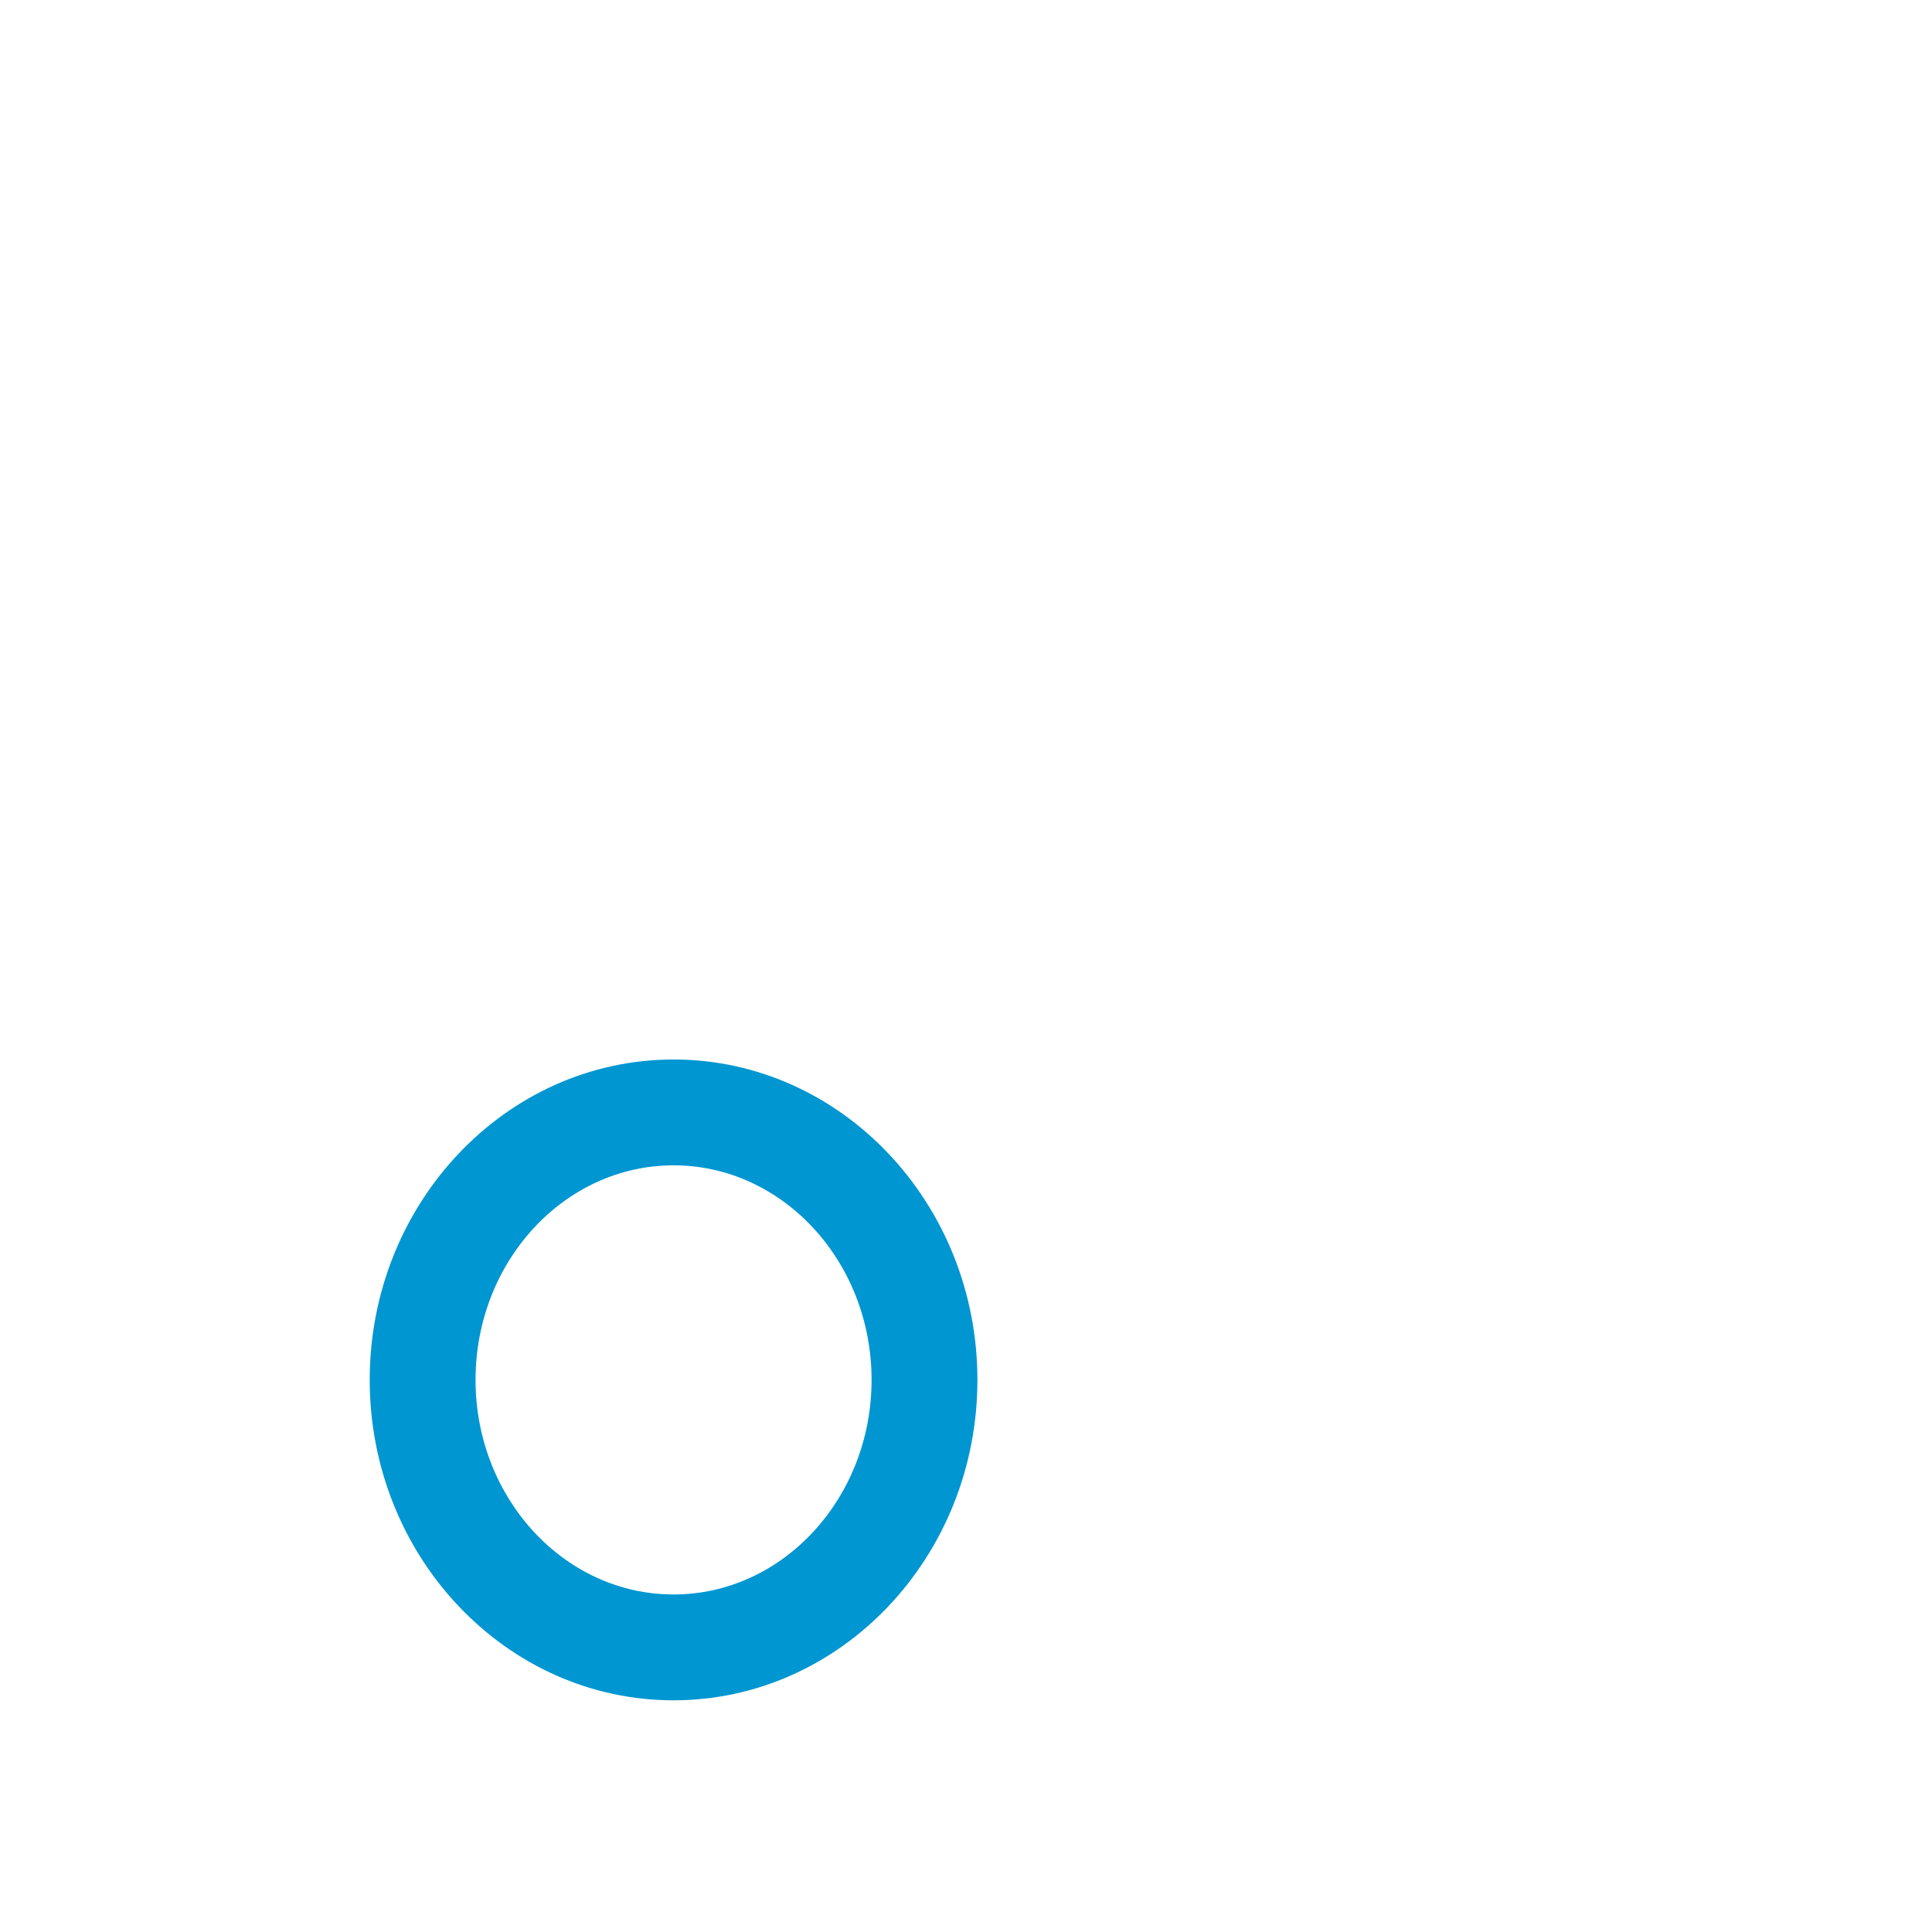
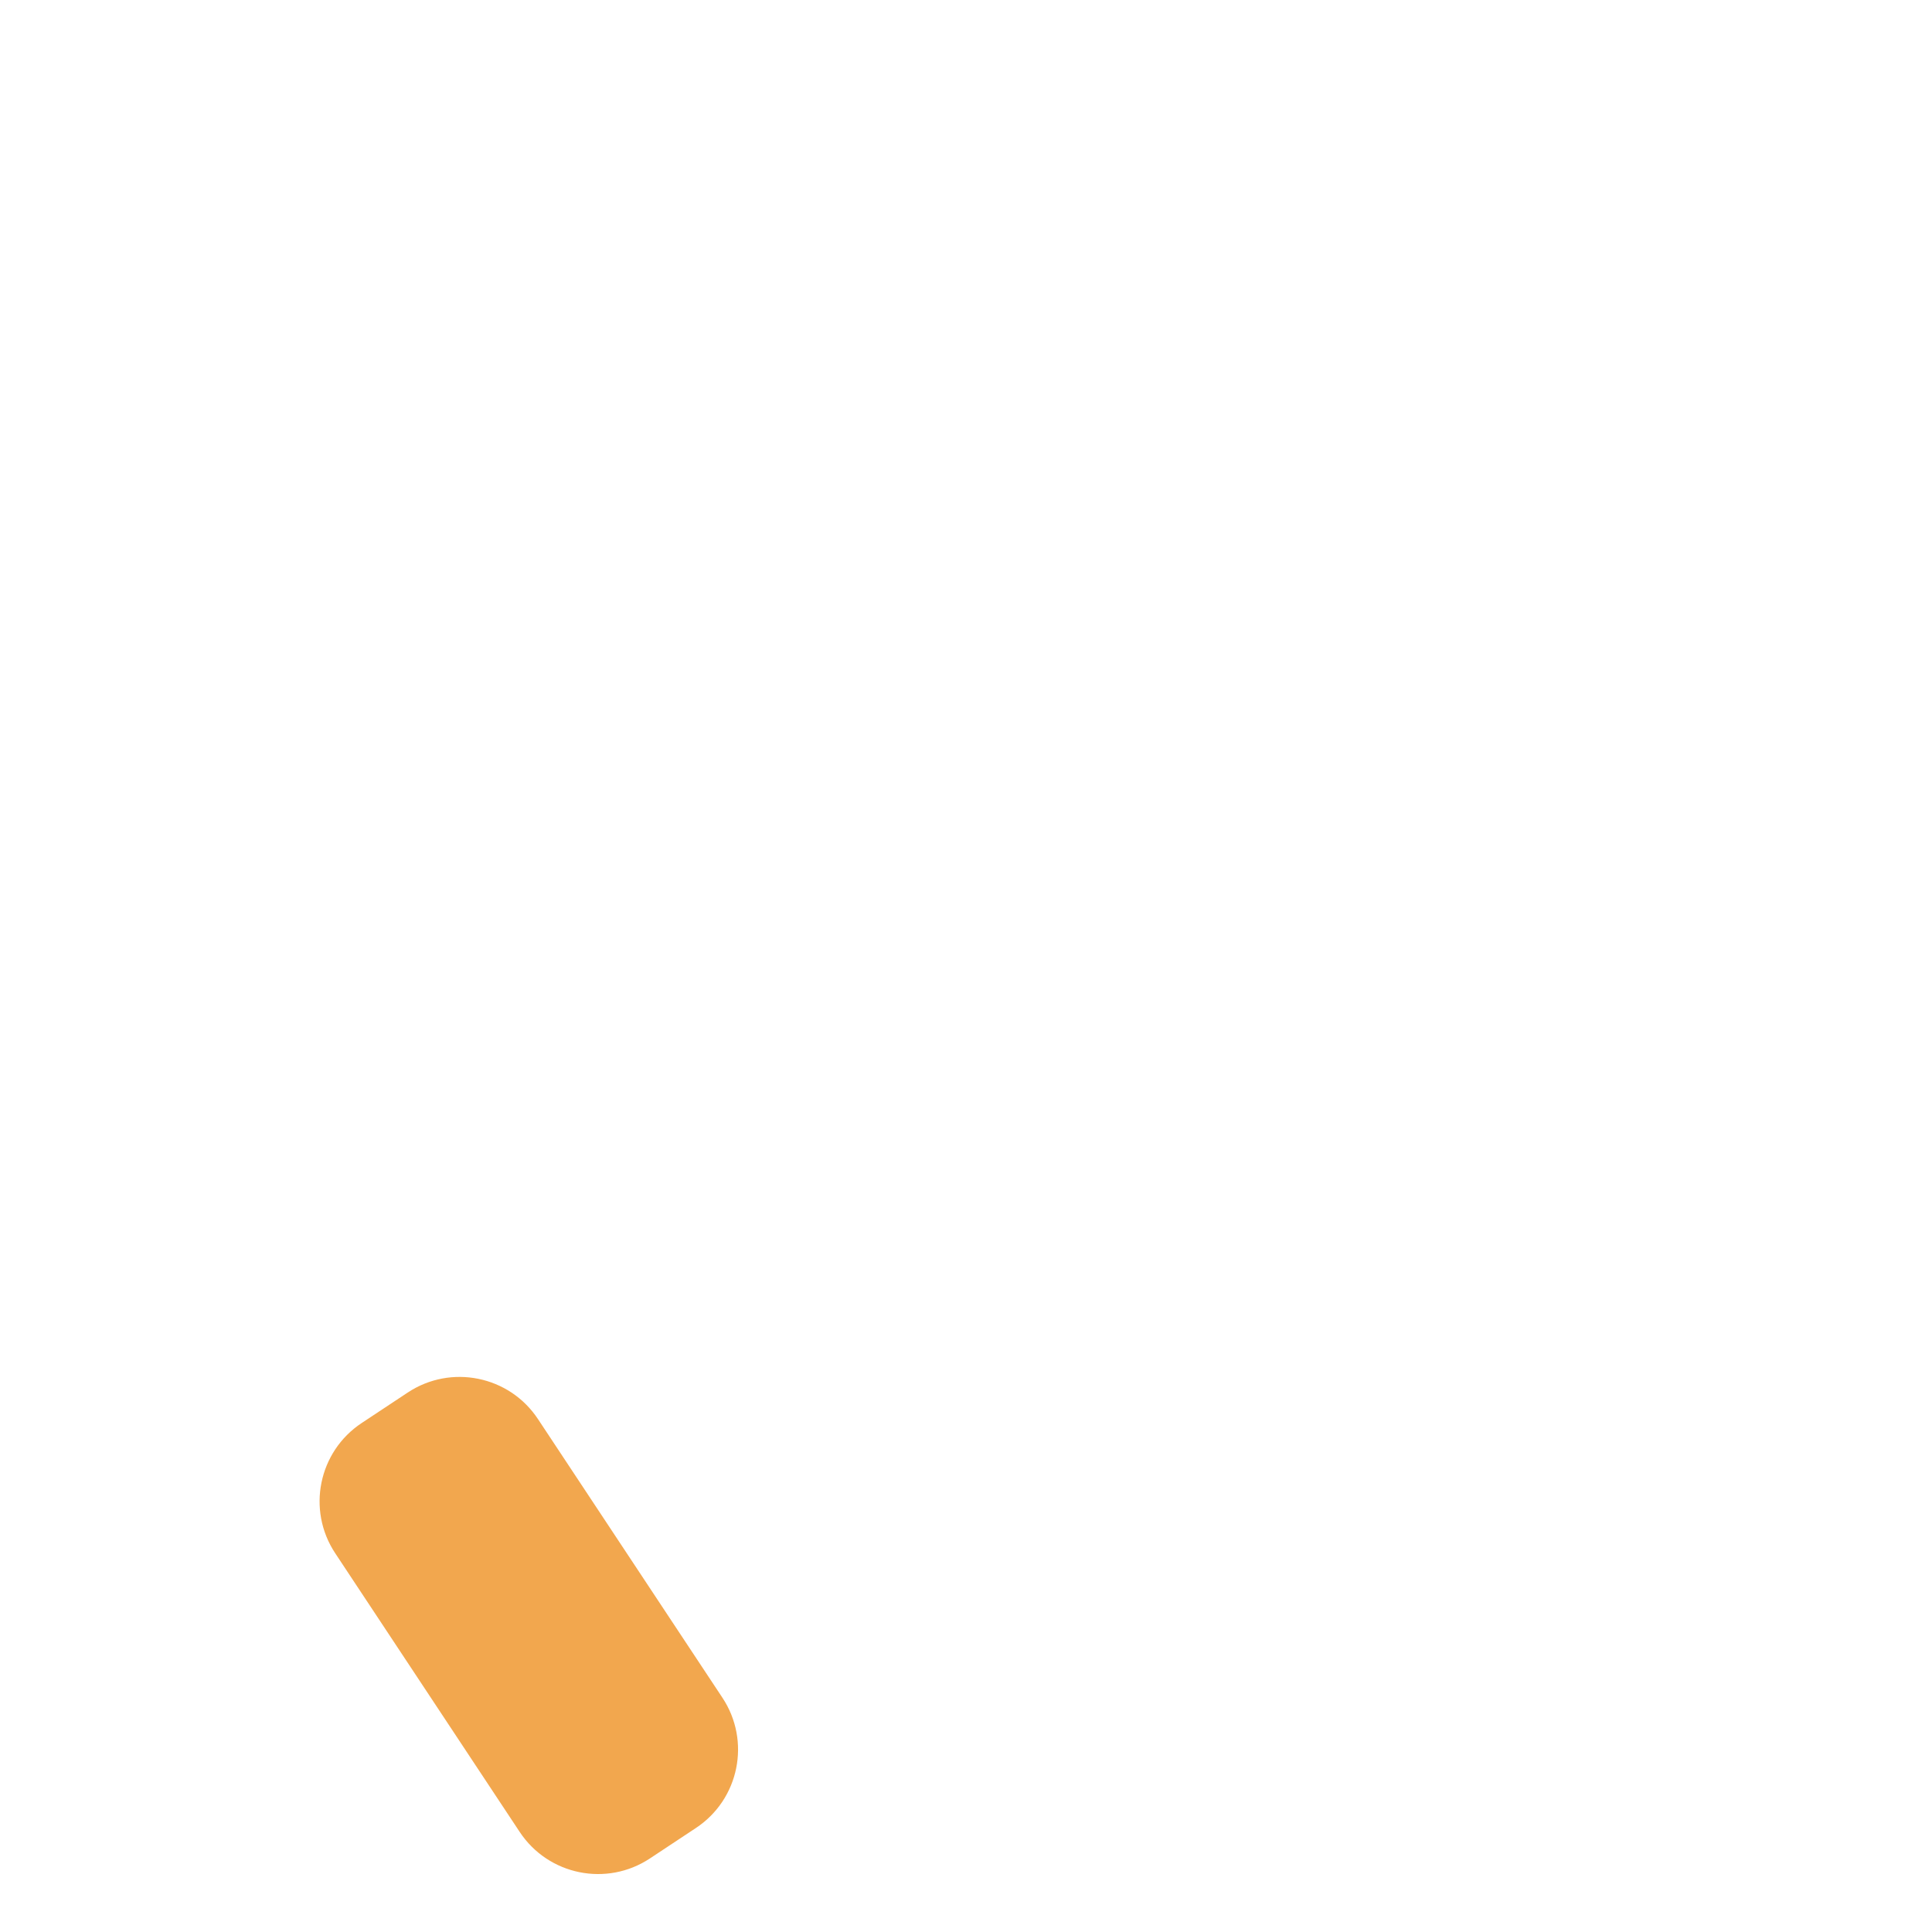
<svg xmlns="http://www.w3.org/2000/svg" version="1.1" x="0px" y="0px" viewBox="0 0 512 512" enable-background="new 0 0 512 512" xml:space="preserve">
  <g id="Layer_2">
-     <path fill="#0096D1" d="M178.5,450.6c-44.401,0-80.524-38.091-80.524-84.911s36.123-84.911,80.524-84.911   s80.524,38.091,80.524,84.911S222.901,450.6,178.5,450.6z M178.5,308.826c-28.935,0-52.476,25.509-52.476,56.862   s23.541,56.862,52.476,56.862s52.476-25.509,52.476-56.862S207.435,308.826,178.5,308.826z" />
+     <path fill="#F2A74E" d="M184.433,484.431l-12.195,8.072c-11.469,7.592-26.92,4.449-34.512-7.02l-48.892-73.86   c-7.592-11.469-4.449-26.92,7.02-34.512l12.195-8.072c11.469-7.592,26.92-4.449,34.512,7.02l48.892,73.86   C199.044,461.388,195.902,476.84,184.433,484.431z" />
  </g>
  <g id="Layer_1">
</g>
</svg>
